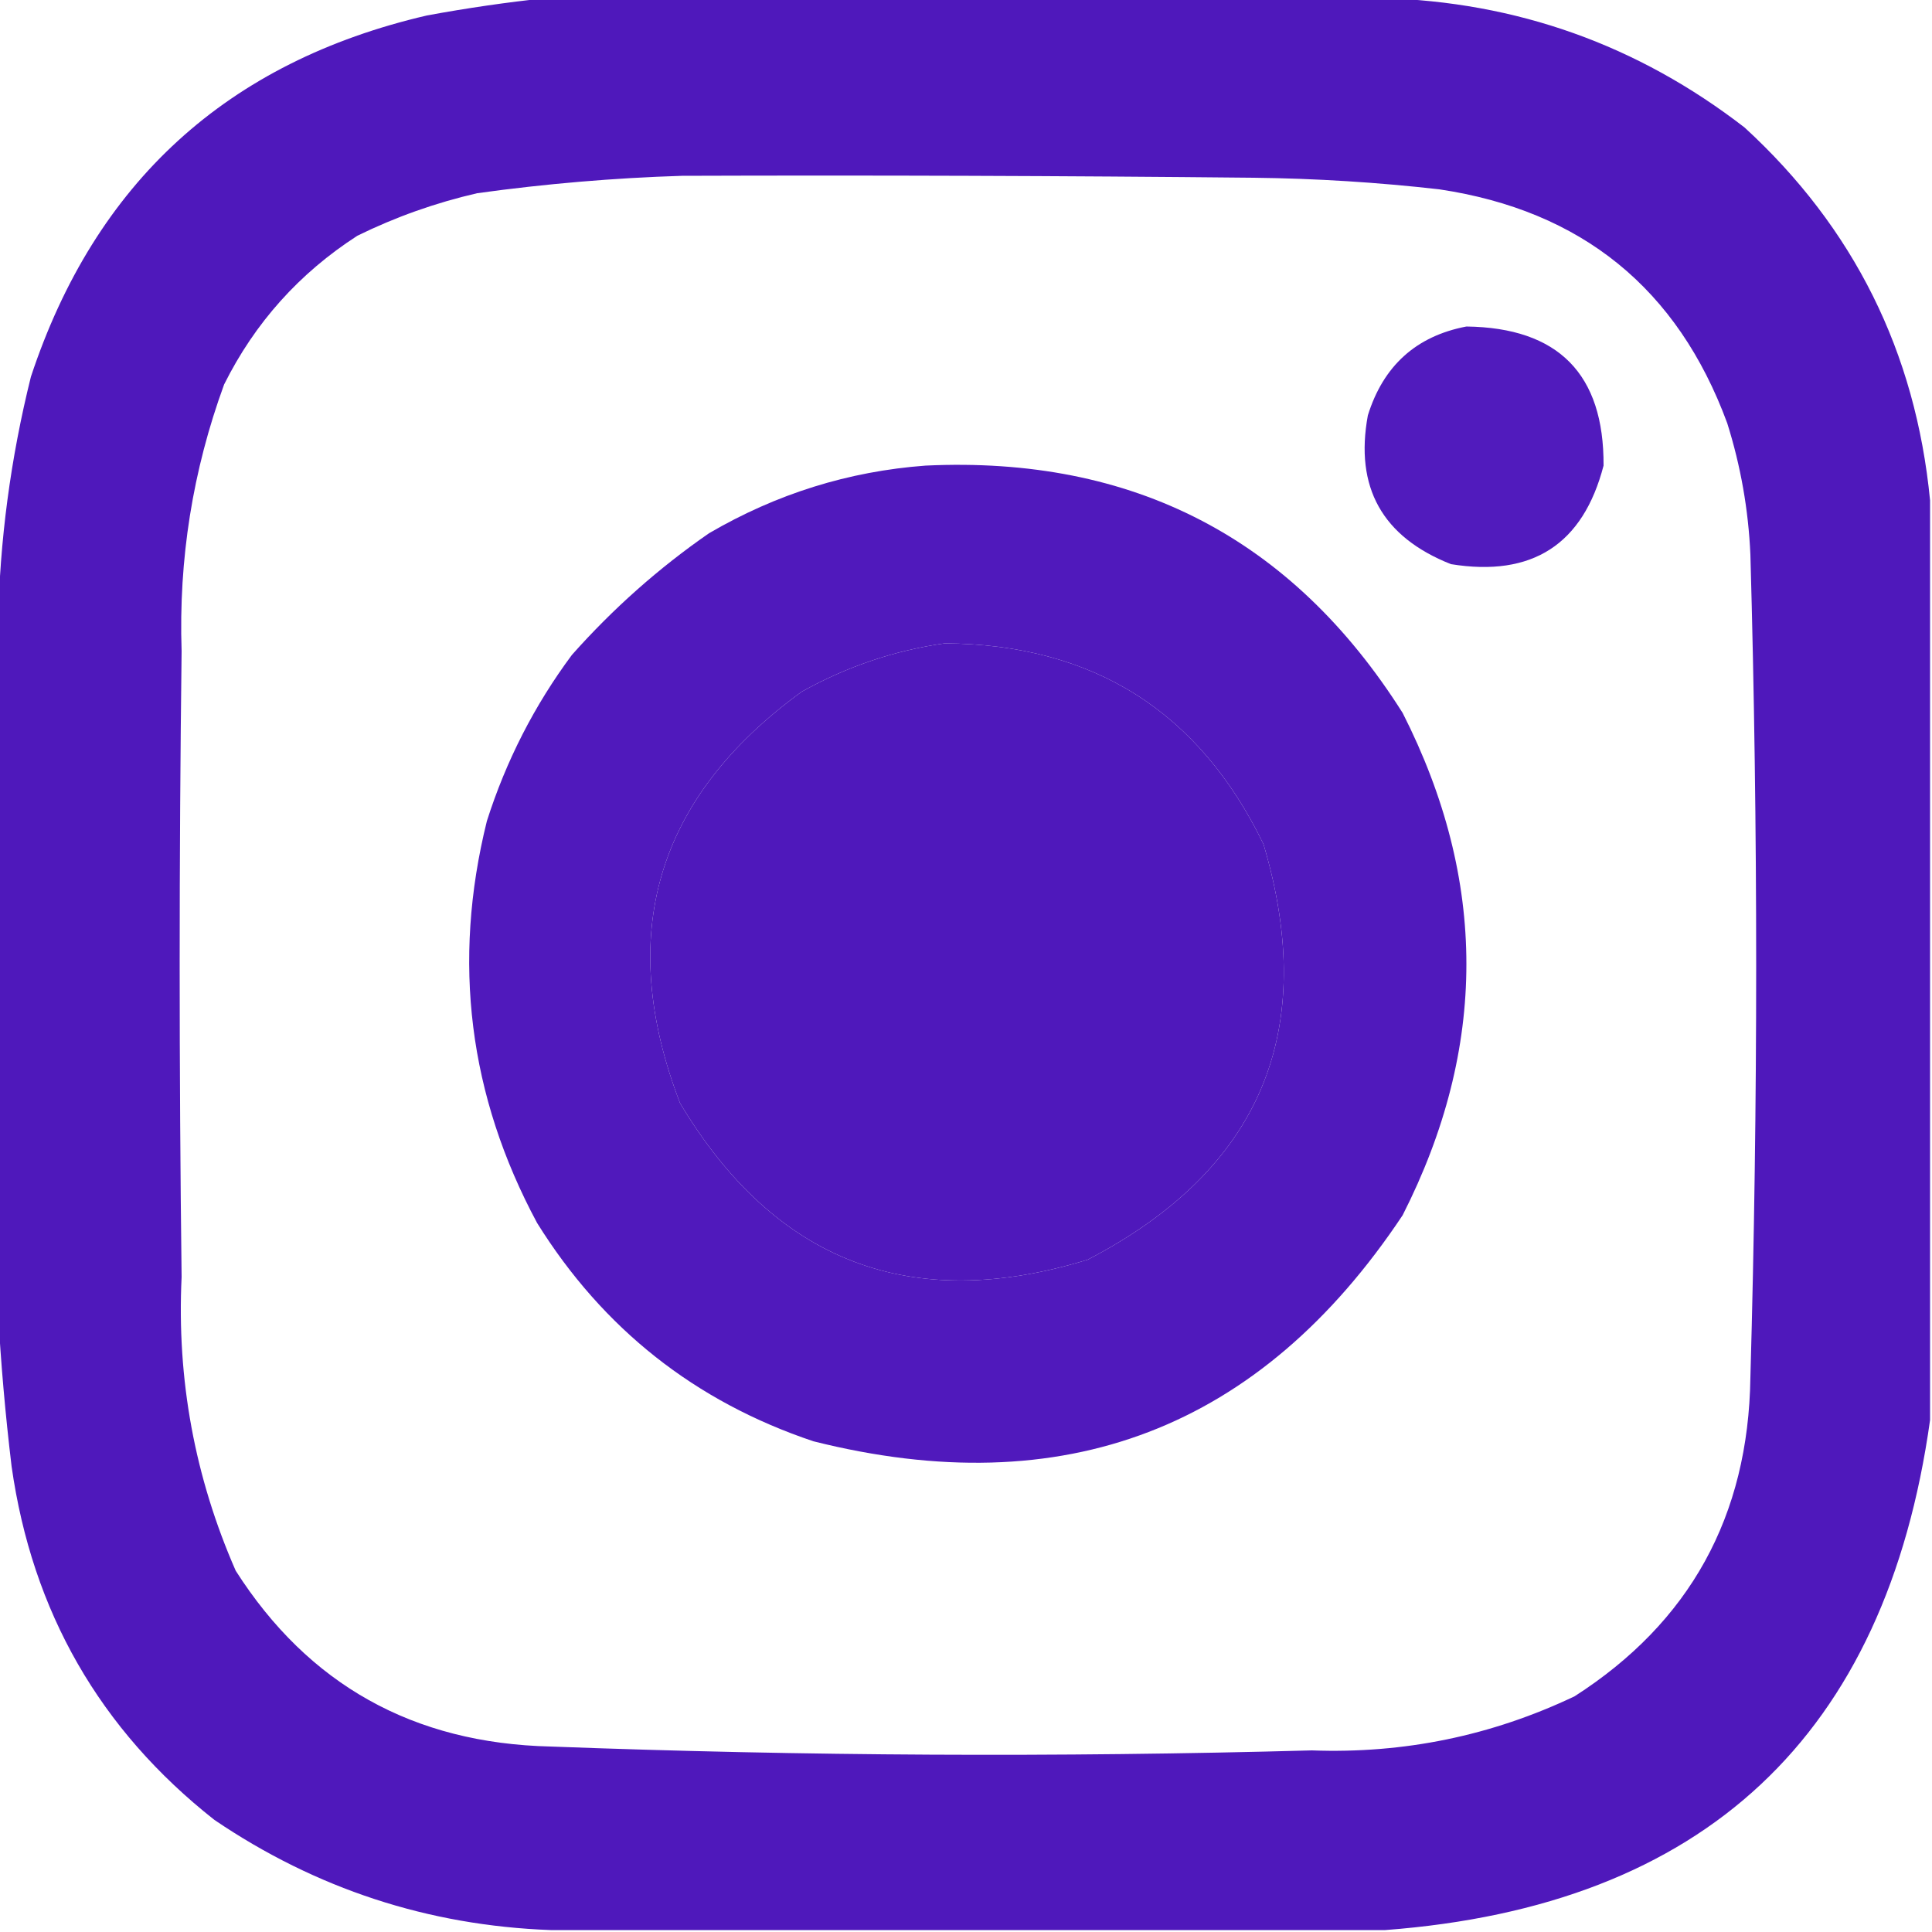
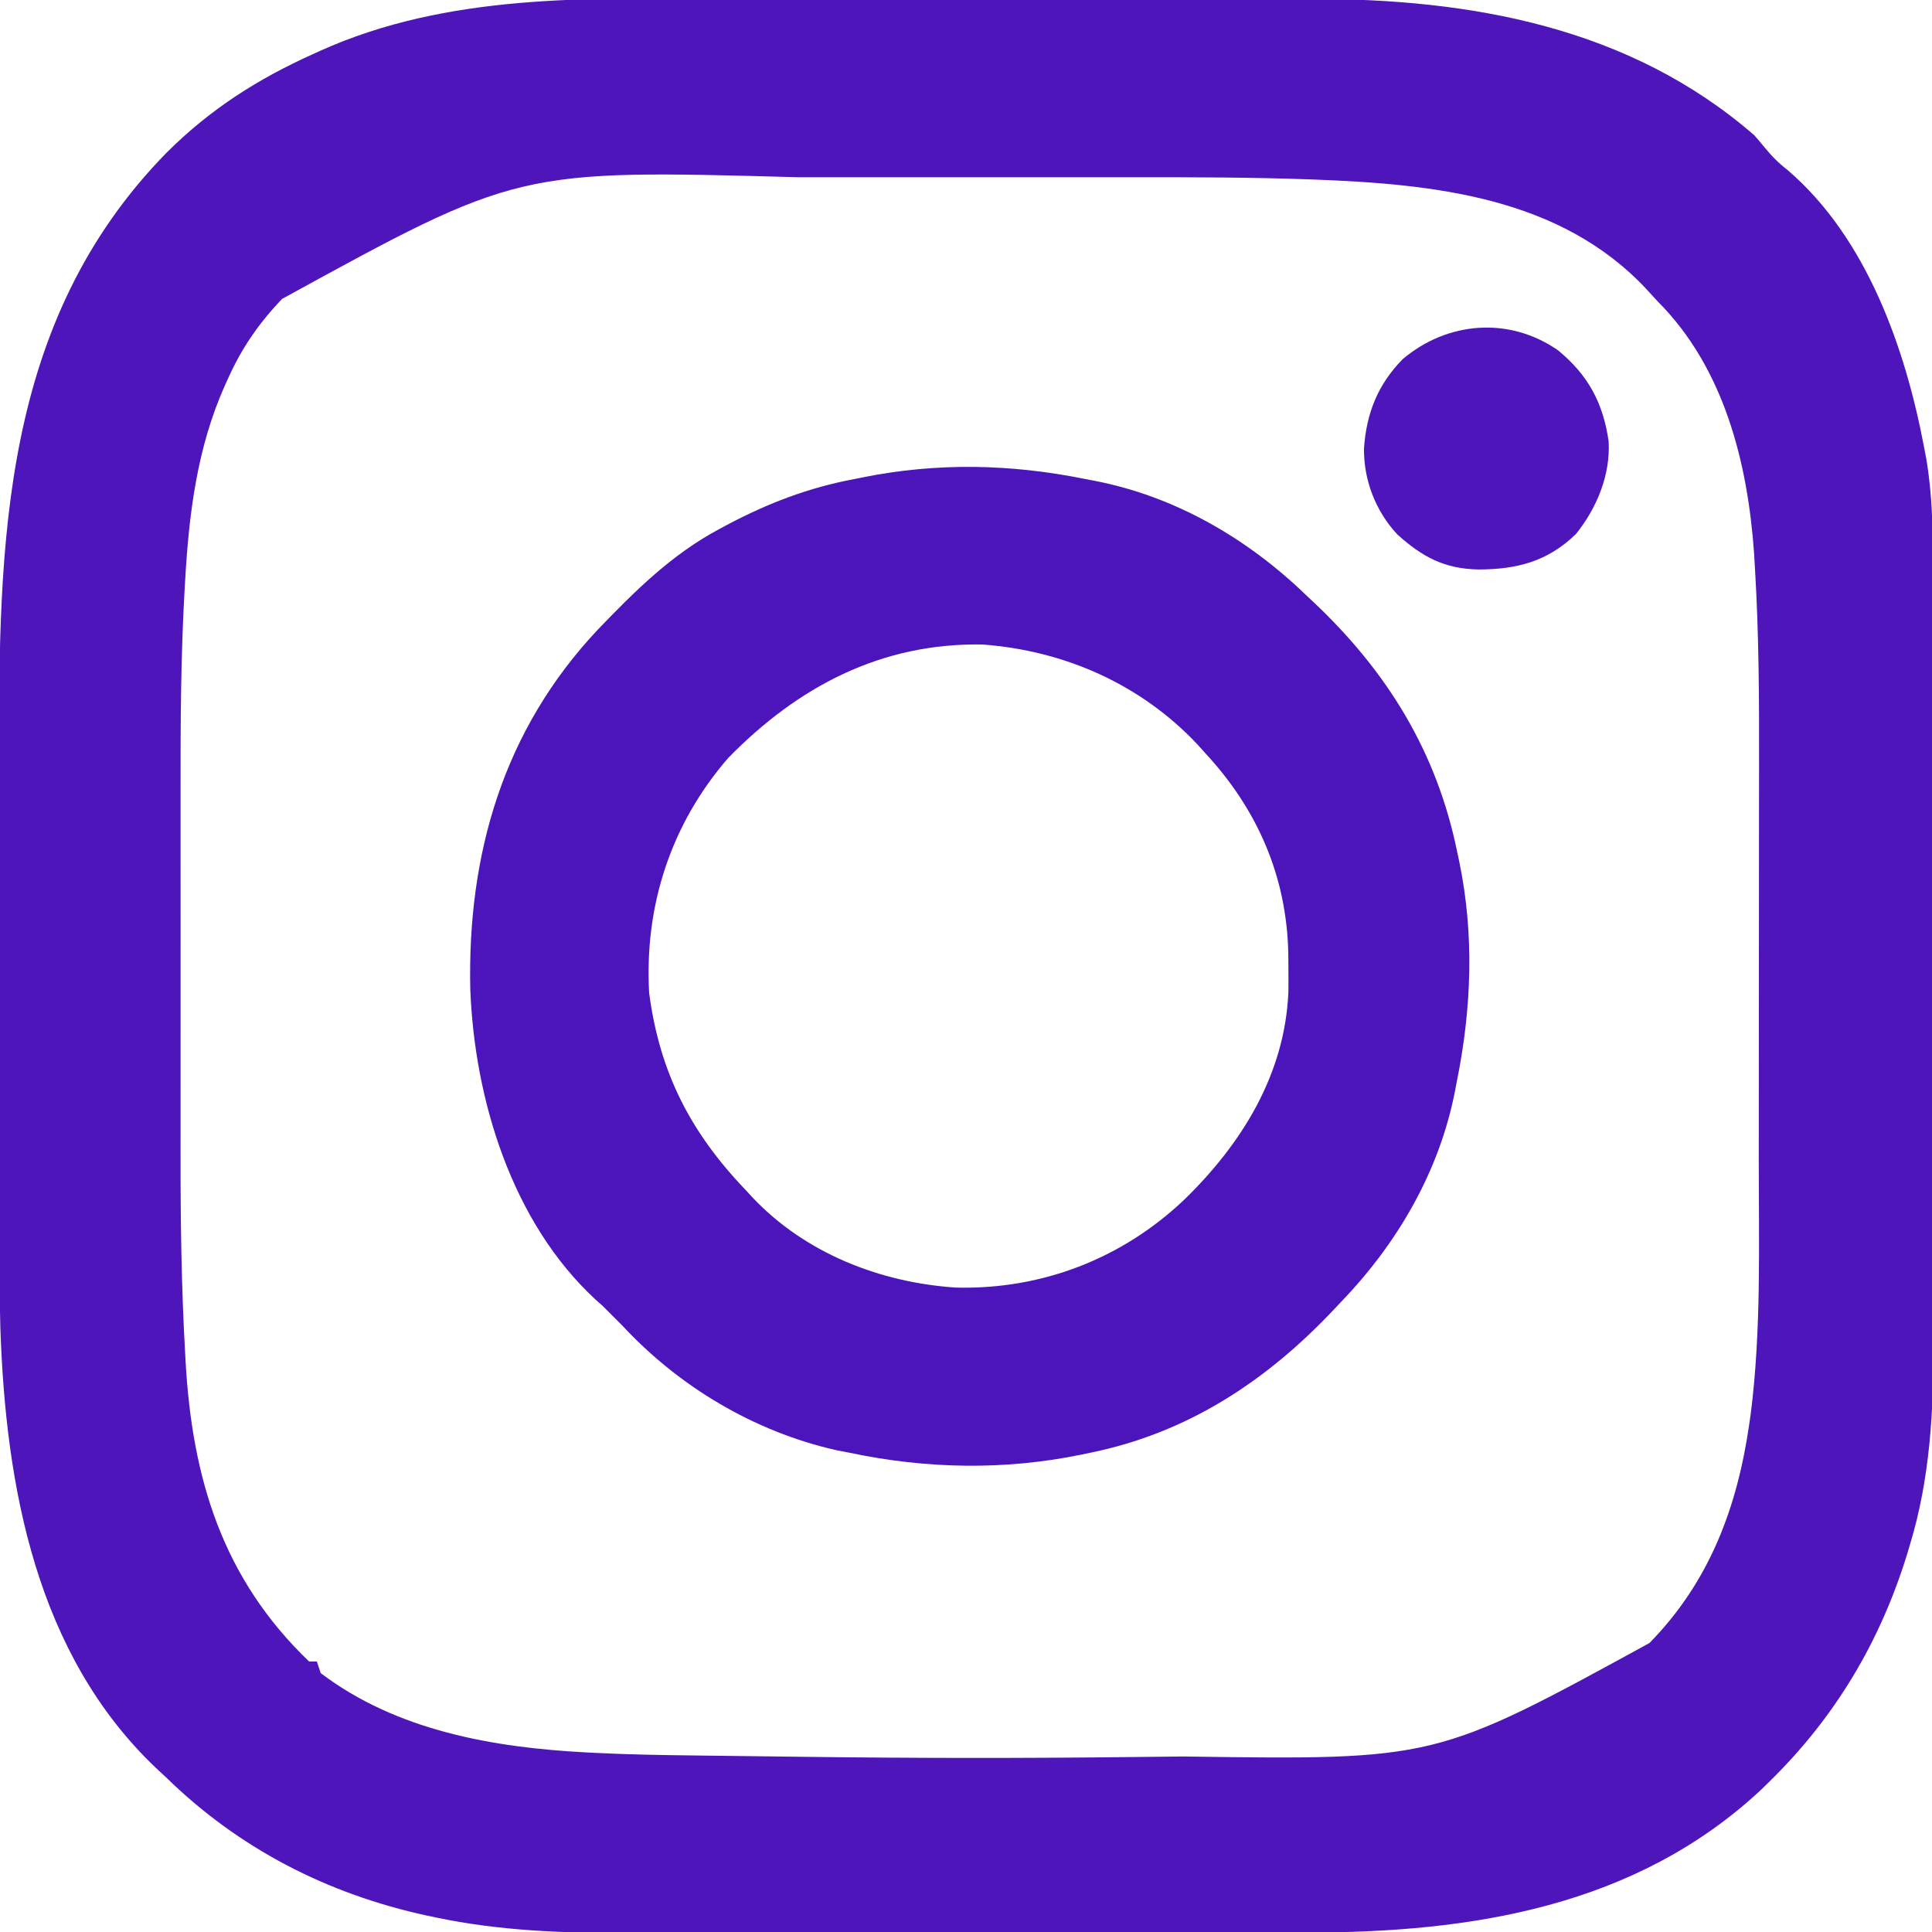
- <svg xmlns="http://www.w3.org/2000/svg" version="1.1" width="500px" height="500px" style="shape-rendering:geometricPrecision; text-rendering:geometricPrecision; image-rendering:optimizeQuality; fill-rule:evenodd; clip-rule:evenodd">
-   <g>
-     <path style="opacity:0.987" fill="#4d15ba" d="M 141.5,-0.5 C 213.5,-0.5 285.5,-0.5 357.5,-0.5C 392.507,0.446 423.84,11.613 451.5,33C 479.774,58.948 495.774,91.115 499.5,129.5C 499.5,208.833 499.5,288.167 499.5,367.5C 488.072,449.255 441.072,493.255 358.5,499.5C 286.5,499.5 214.5,499.5 142.5,499.5C 110.809,498.325 81.809,488.825 55.5,471C 25.84,447.629 8.34,417.129 3,379.5C 1.38,366.051 0.213,352.717 -0.5,339.5C -0.5,280.167 -0.5,220.833 -0.5,161.5C -0.099,139.989 2.734,118.656 8,97.5C 24.67,47.164 58.836,15.998 110.5,4C 120.921,2.075 131.254,0.575 141.5,-0.5 Z M 176.5,45.5 C 225.834,45.333 275.168,45.5 324.5,46C 340.554,46.187 356.554,47.187 372.5,49C 409.331,54.506 434.164,74.673 447,109.5C 450.486,120.571 452.486,131.905 453,143.5C 454.996,214.5 454.996,285.5 453,356.5C 452.488,392.379 437.321,419.879 407.5,439C 386.018,449.214 363.352,453.881 339.5,453C 273.825,454.805 208.158,454.472 142.5,452C 106.989,451.175 79.823,436.008 61,406.5C 50.4,382.313 45.733,356.979 47,330.5C 46.333,276.5 46.333,222.5 47,168.5C 46.202,144.746 49.869,121.746 58,99.5C 65.966,83.532 77.466,70.699 92.5,61C 102.401,56.144 112.734,52.477 123.5,50C 141.239,47.547 158.906,46.047 176.5,45.5 Z M 244.5,166.5 C 282.852,166.753 310.352,184.086 327,218.5C 341.37,266.918 326.204,302.751 281.5,326C 235.729,340.077 200.563,326.577 176,285.5C 159.264,241.943 169.764,206.443 207.5,179C 219.181,172.496 231.514,168.329 244.5,166.5 Z" />
-   </g>
-   <g>
-     <path style="opacity:0.973" fill="#4d15bb" d="M 379.5,84.5 C 403.308,84.807 415.141,96.807 415,120.5C 409.693,140.916 396.526,149.416 375.5,146C 357.736,138.964 350.569,126.13 354,107.5C 358.004,94.655 366.504,86.988 379.5,84.5 Z" />
-   </g>
-   <g>
-     <path style="opacity:0.984" fill="#4d15bb" d="M 239.5,120.5 C 293.248,117.955 334.414,139.288 363,184.5C 385,227.833 385,271.167 363,314.5C 326.2,369.792 275.366,389.292 210.5,373C 179.901,362.735 156.068,343.902 139,316.5C 121.303,283.571 116.97,248.904 126,212.5C 130.974,196.885 138.307,182.551 148,169.5C 158.644,157.514 170.478,147.014 183.5,138C 200.943,127.814 219.609,121.98 239.5,120.5 Z M 244.5,166.5 C 231.514,168.329 219.181,172.496 207.5,179C 169.764,206.443 159.264,241.943 176,285.5C 200.563,326.577 235.729,340.077 281.5,326C 326.204,302.751 341.37,266.918 327,218.5C 310.352,184.086 282.852,166.753 244.5,166.5 Z" />
-   </g>
+ <svg xmlns="http://www.w3.org/2000/svg" version="1.1" width="500" height="500">
+   <path d="M0 0 C5.918 0.011 11.837 0.007 17.755 0.005 C27.681 0.004 37.606 0.015 47.532 0.034 C58.952 0.055 70.372 0.059 81.791 0.052 C92.857 0.047 103.922 0.052 114.987 0.063 C119.662 0.068 124.336 0.069 129.011 0.067 C134.526 0.065 140.041 0.073 145.556 0.089 C147.562 0.093 149.567 0.094 151.572 0.091 C193.076 0.042 234.131 7.312 266.439 35.37 C267.342 36.391 268.225 37.431 269.087 38.487 C271.026 40.864 272.735 42.571 275.126 44.433 C295.609 62.022 305.597 90.652 310.439 116.37 C310.612 117.282 310.786 118.194 310.965 119.134 C312.867 130.56 312.728 141.921 312.713 153.474 C312.718 155.787 312.723 158.099 312.729 160.412 C312.742 166.661 312.743 172.909 312.74 179.157 C312.739 184.392 312.744 189.628 312.749 194.863 C312.761 207.933 312.76 221.003 312.753 234.073 C312.748 245.375 312.759 256.676 312.778 267.977 C312.798 279.63 312.806 291.282 312.802 302.934 C312.8 309.456 312.803 315.979 312.817 322.501 C312.83 328.643 312.827 334.785 312.815 340.927 C312.812 343.165 312.815 345.402 312.823 347.64 C312.884 365.305 311.938 383.045 306.751 400.058 C306.497 400.914 306.243 401.77 305.981 402.652 C298.997 425.291 287.355 444.805 270.439 461.37 C269.73 462.065 269.021 462.76 268.29 463.476 C235.773 493.882 193.254 500.528 150.452 500.515 C148.355 500.518 146.257 500.522 144.16 500.525 C138.494 500.534 132.828 500.537 127.162 500.537 C123.613 500.538 120.063 500.54 116.513 500.543 C104.099 500.552 91.685 500.556 79.271 500.555 C67.748 500.555 56.224 500.565 44.7 500.581 C34.768 500.594 24.835 500.6 14.903 500.599 C8.988 500.599 3.073 500.601 -2.842 500.612 C-8.413 500.622 -13.983 500.622 -19.554 500.615 C-21.583 500.614 -23.611 500.616 -25.639 500.622 C-42.058 500.668 -58.567 500.021 -74.686 496.62 C-75.501 496.451 -76.315 496.282 -77.154 496.107 C-102.879 490.505 -125.745 478.768 -144.561 460.37 C-145.425 459.568 -146.289 458.766 -147.179 457.94 C-178.228 428.438 -186.08 385.065 -187.467 344.063 C-187.813 330.475 -187.727 316.874 -187.729 303.283 C-187.729 300.415 -187.731 297.547 -187.734 294.679 C-187.743 284.611 -187.747 274.542 -187.747 264.473 C-187.746 255.192 -187.757 245.91 -187.772 236.629 C-187.786 228.575 -187.791 220.522 -187.79 212.468 C-187.79 207.696 -187.793 202.924 -187.803 198.152 C-187.925 140.563 -187.222 83.549 -144.436 39.87 C-133.191 28.674 -120.988 20.869 -106.561 14.37 C-105.952 14.092 -105.343 13.813 -104.715 13.527 C-71.647 -1.351 -35.451 -0.085 0 0 Z M-114.592 77.744 C-120.593 84.086 -124.973 90.353 -128.561 98.37 C-128.835 98.971 -129.108 99.571 -129.39 100.19 C-136.568 116.308 -138.659 133.272 -139.654 150.751 C-139.697 151.481 -139.739 152.211 -139.783 152.963 C-140.762 170.099 -140.857 187.218 -140.83 204.377 C-140.825 208.717 -140.83 213.057 -140.833 217.396 C-140.836 224.673 -140.832 231.95 -140.822 239.226 C-140.811 247.531 -140.815 255.836 -140.826 264.14 C-140.835 271.386 -140.836 278.631 -140.831 285.876 C-140.828 290.153 -140.827 294.43 -140.834 298.707 C-140.858 316.011 -140.628 333.257 -139.65 350.536 C-139.59 351.627 -139.59 351.627 -139.529 352.74 C-137.809 383.112 -129.943 408.927 -107.561 430.37 C-106.901 430.37 -106.241 430.37 -105.561 430.37 C-105.066 431.855 -105.066 431.855 -104.561 433.37 C-84.869 448.314 -59.735 452.661 -35.666 453.901 C-34.841 453.944 -34.017 453.986 -33.168 454.03 C-24.682 454.447 -16.2 454.593 -7.706 454.686 C-6.064 454.707 -4.422 454.728 -2.781 454.749 C0.63 454.793 4.041 454.834 7.452 454.873 C11.746 454.922 16.041 454.975 20.336 455.031 C48.904 455.397 77.454 455.42 106.023 455.083 C110.239 455.033 114.455 454.986 118.671 454.948 C183.951 455.877 183.951 455.877 239.314 425.585 C254.909 409.687 262.084 390.383 265.189 368.62 C265.304 367.813 265.42 367.006 265.539 366.174 C268.283 344.478 267.603 322.355 267.606 300.53 C267.607 297.756 267.609 294.983 267.611 292.209 C267.621 282.474 267.625 272.738 267.624 263.002 C267.623 254.025 267.634 245.047 267.65 236.069 C267.663 228.282 267.668 220.494 267.667 212.706 C267.667 208.091 267.67 203.475 267.681 198.86 C267.718 181.657 267.658 164.488 266.612 147.313 C266.543 146.113 266.473 144.913 266.402 143.677 C264.756 120.013 258.578 95.509 241.439 78.37 C240.519 77.373 239.602 76.373 238.689 75.37 C216.33 51.289 183.457 48.005 152.374 46.828 C136.807 46.251 121.247 46.222 105.672 46.236 C101.677 46.238 97.683 46.236 93.689 46.234 C86.992 46.233 80.295 46.235 73.598 46.24 C65.933 46.245 58.268 46.243 50.604 46.238 C43.937 46.233 37.27 46.233 30.604 46.235 C26.66 46.237 22.715 46.237 18.771 46.234 C-53.52 44.244 -53.52 44.244 -114.592 77.744 Z " fill="#4D15BA" transform="translate(187.5614,-0.3700449)" />
+   <path d="M0 0 C0.682 0.129 1.364 0.257 2.067 0.39 C23.036 4.407 41.733 15.282 57 30 C57.604 30.568 58.208 31.135 58.83 31.72 C77.981 49.757 90.826 70.514 96.125 96.5 C96.294 97.29 96.463 98.08 96.637 98.895 C100.582 117.877 99.849 137.076 96 156 C95.871 156.682 95.743 157.364 95.61 158.067 C91.593 179.036 80.718 197.733 66 213 C65.432 213.604 64.865 214.208 64.28 214.83 C46.803 233.387 26.333 246.897 1 252 C-0.042 252.22 -0.042 252.22 -1.105 252.444 C-21.011 256.546 -41.149 256.166 -61 252 C-62.244 251.756 -63.488 251.513 -64.77 251.262 C-85.94 246.422 -105.3 234.843 -120 219 C-120.825 218.175 -121.65 217.35 -122.5 216.5 C-123.325 215.675 -124.15 214.85 -125 214 C-125.643 213.426 -126.286 212.853 -126.949 212.262 C-148.521 192.272 -158.18 160.622 -159.289 132.051 C-160.067 96.957 -150.698 64.885 -126.293 38.953 C-116.707 28.979 -107.258 19.566 -95 13 C-94.266 12.604 -93.531 12.208 -92.775 11.8 C-82.167 6.196 -71.778 2.22 -60 0 C-59.279 -0.147 -58.558 -0.293 -57.815 -0.444 C-38.386 -4.347 -19.377 -3.941 0 0 Z M-92.582 72.203 C-107.402 89.346 -114.271 110.448 -113 133 C-110.272 153.62 -102.282 169.095 -88 184 C-87.415 184.637 -86.83 185.274 -86.227 185.93 C-72.578 200.347 -53.231 207.918 -33.66 209.223 C-11.382 209.799 9.393 201.753 25.483 186.477 C40.402 171.97 51.556 154.007 52.434 132.668 C52.457 130.508 52.458 128.348 52.438 126.188 C52.428 125.047 52.419 123.907 52.41 122.733 C52.004 102.884 44.468 85.534 31 71 C29.954 69.834 29.954 69.834 28.887 68.645 C14.234 53.081 -5.491 44.369 -26.746 42.797 C-52.989 42.34 -74.531 53.722 -92.582 72.203 Z " fill="#4C15BB" transform="translate(281,124)" />
+   <path d="M0 0 C7.753 6.374 11.672 13.644 13.066 23.562 C13.548 32.257 9.997 40.813 4.598 47.523 C-2.795 54.681 -10.674 56.662 -20.631 56.695 C-29.439 56.516 -35.126 53.482 -41.625 47.625 C-47.234 41.608 -50.356 33.569 -50.25 25.312 C-49.605 16.218 -46.652 8.782 -40.207 2.238 C-28.628 -7.537 -12.588 -8.8 0 0 Z " fill="#4D15BA" transform="translate(403.25,90.6875)" />
</svg>
